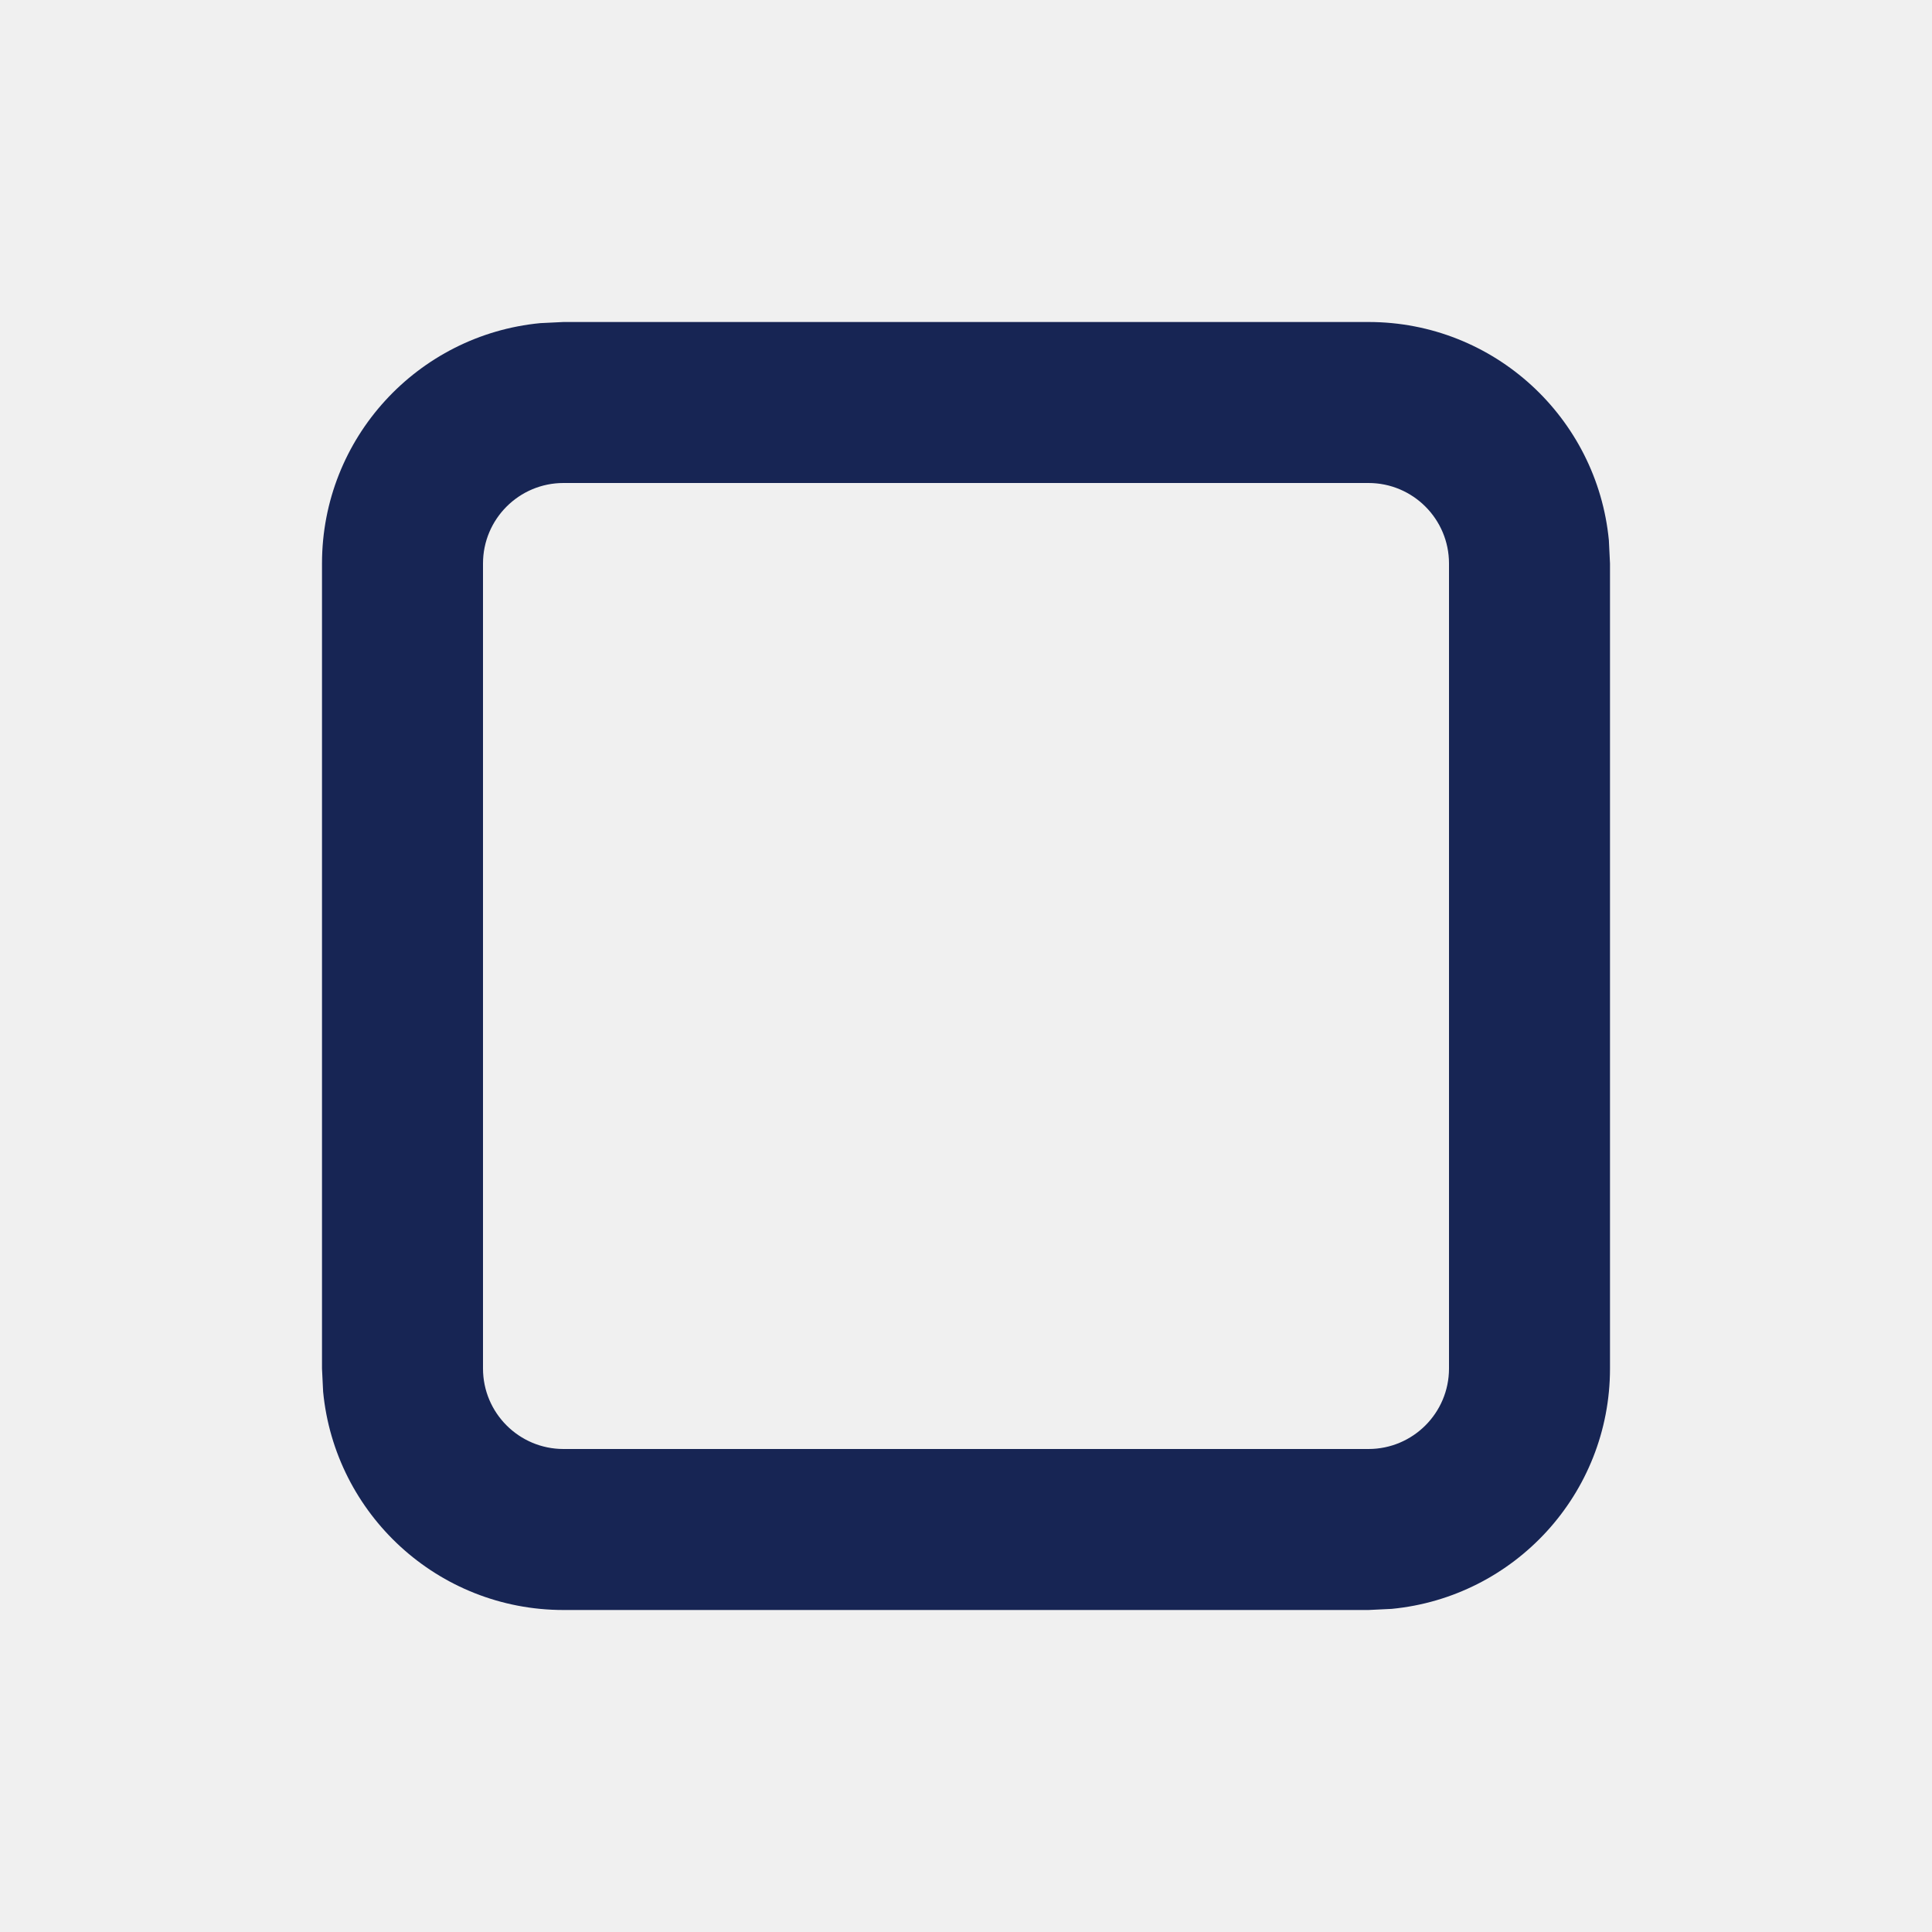
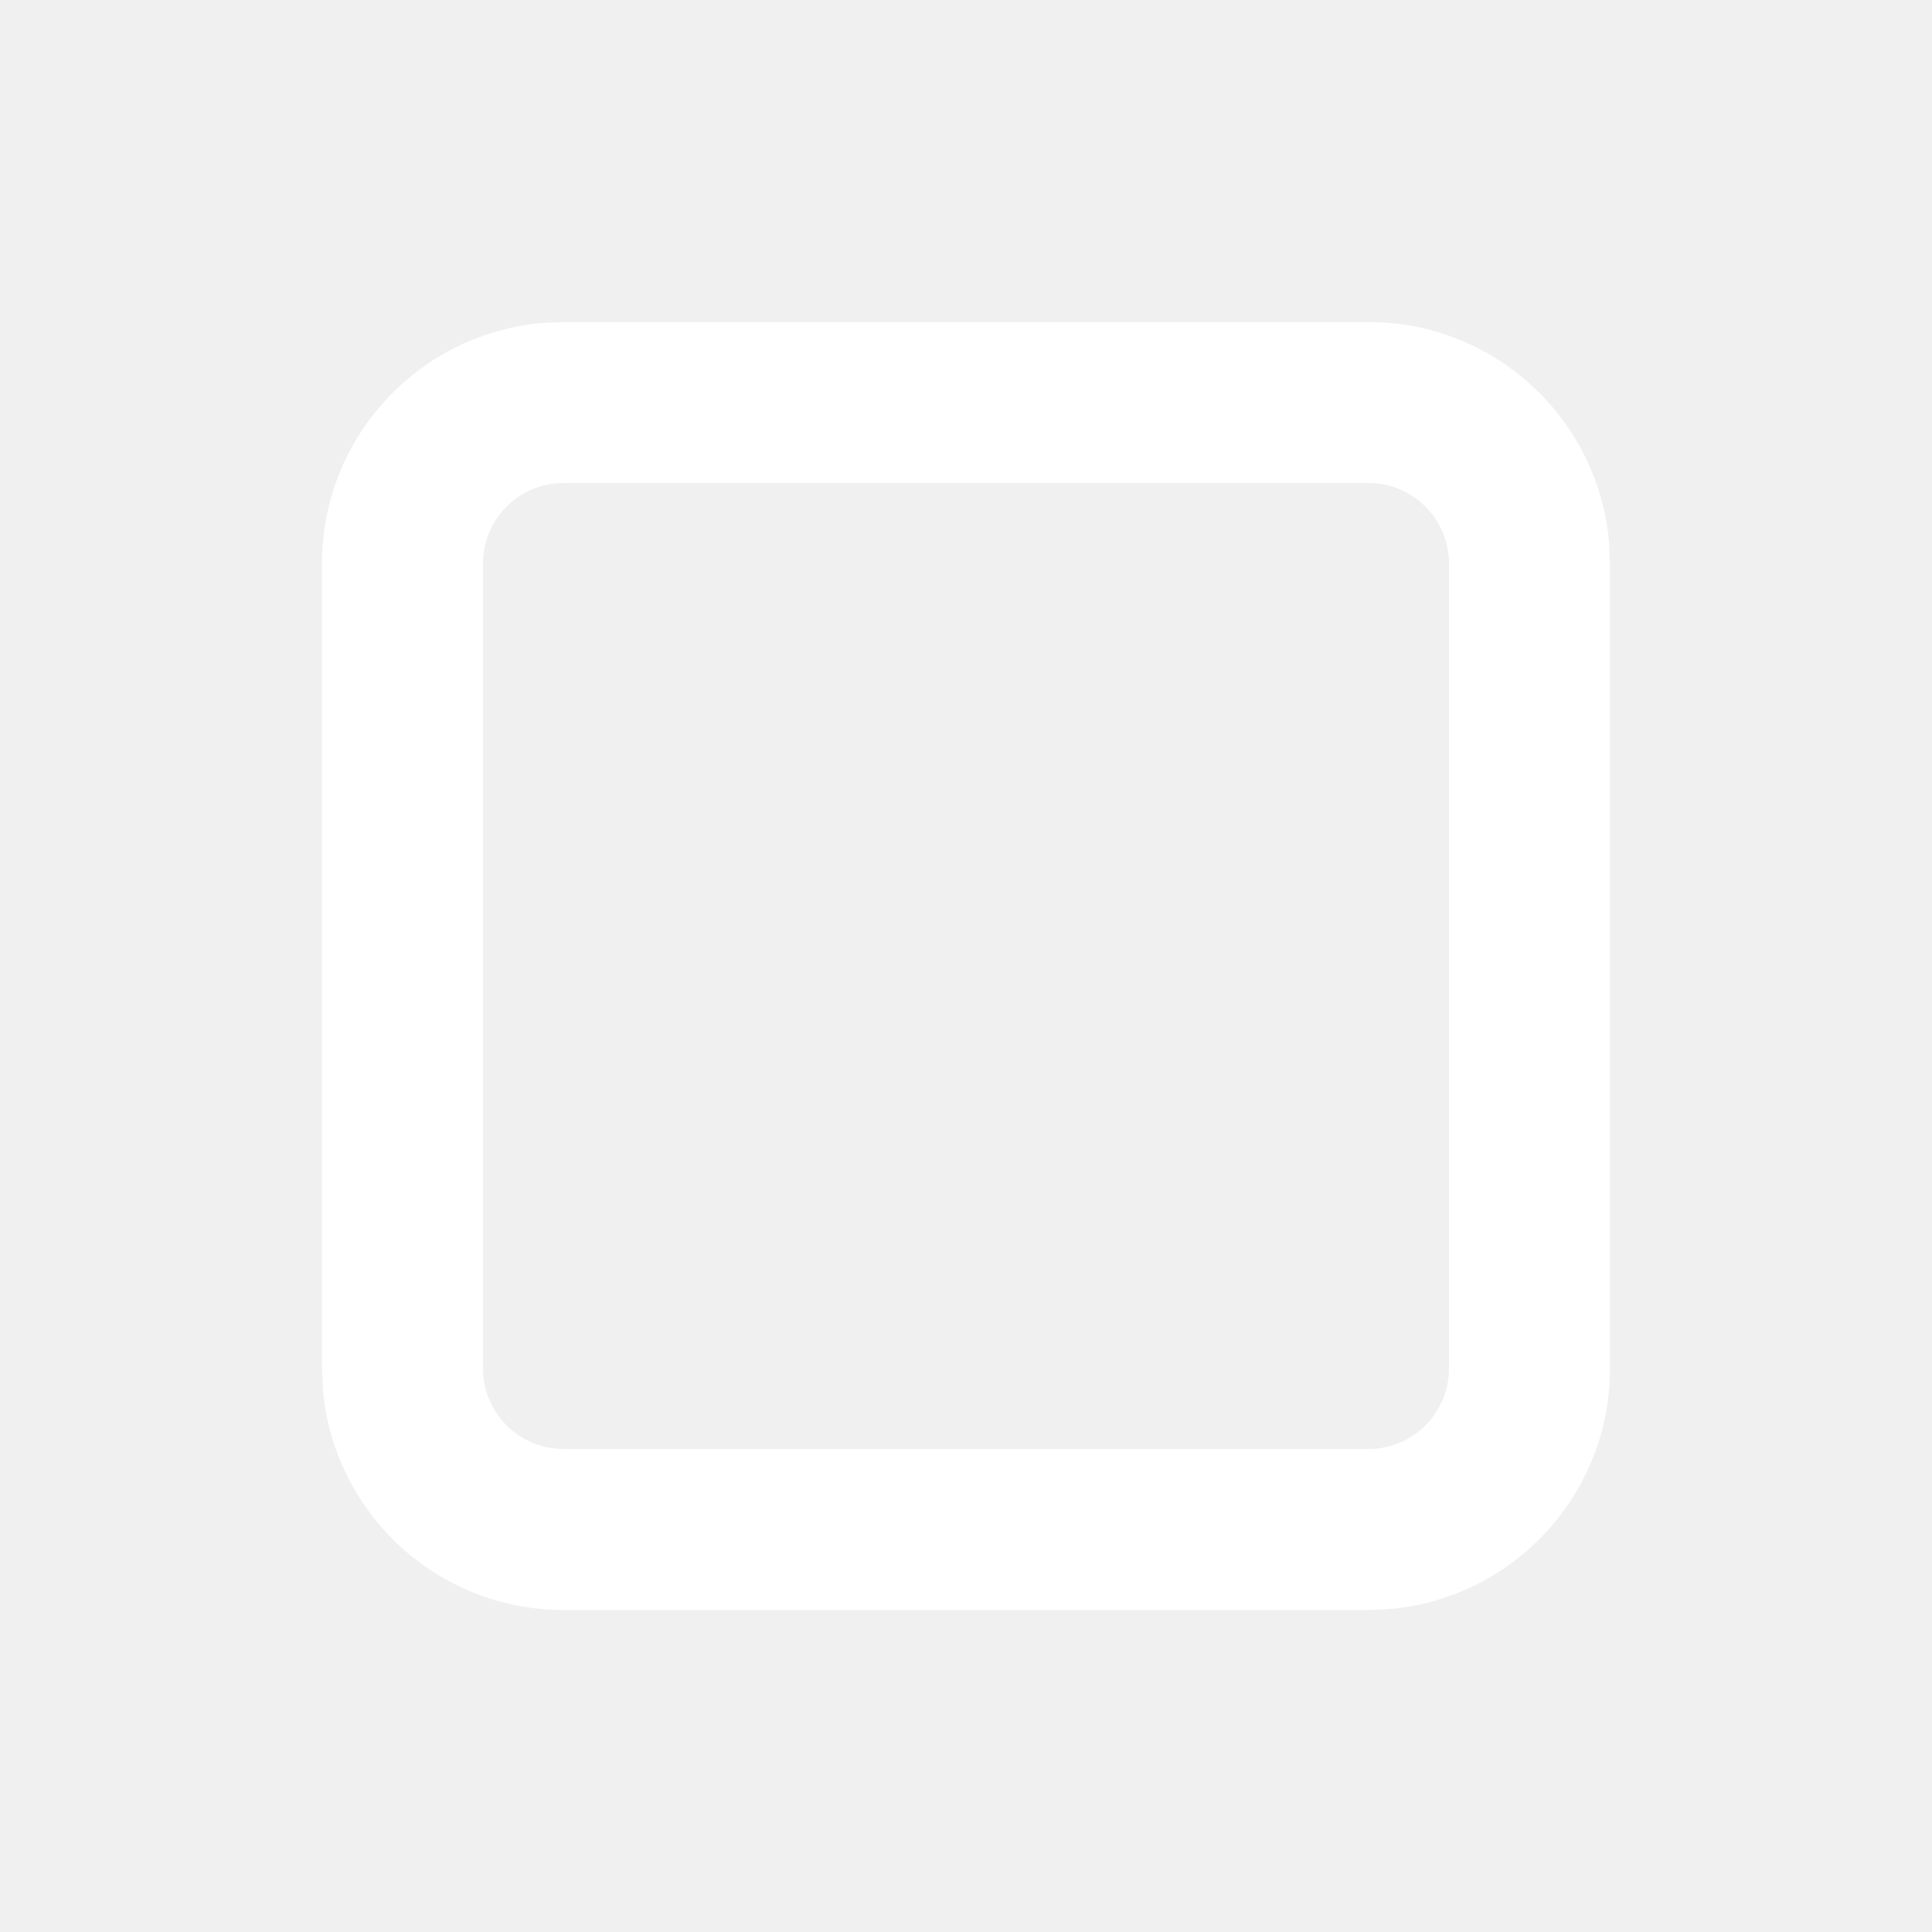
<svg xmlns="http://www.w3.org/2000/svg" height="24" viewBox="0 0 12 12" width="24">
-   <path d="m8.5 2c.78 0 1.42.595 1.493 1.356l.007.144v5c0 .78-.595 1.42-1.356 1.493l-.144.007h-5c-.78 0-1.42-.595-1.493-1.356l-.007-.144v-5c0-.78.595-1.42 1.356-1.493l.144-.007zm0 1h-5c-.276 0-.5.224-.5.5v5c0 .276.224.5.5.5h5c.276 0 .5-.224.5-.5v-5c0-.276-.224-.5-.5-.5z" fill="#172554" />
+   <path d="m8.5 2c.78 0 1.42.595 1.493 1.356l.007.144v5c0 .78-.595 1.42-1.356 1.493l-.144.007h-5c-.78 0-1.42-.595-1.493-1.356l-.007-.144v-5c0-.78.595-1.42 1.356-1.493l.144-.007zm0 1h-5c-.276 0-.5.224-.5.5v5c0 .276.224.5.5.5h5c.276 0 .5-.224.5-.5v-5c0-.276-.224-.5-.5-.5z" fill="#fff" />
</svg>
